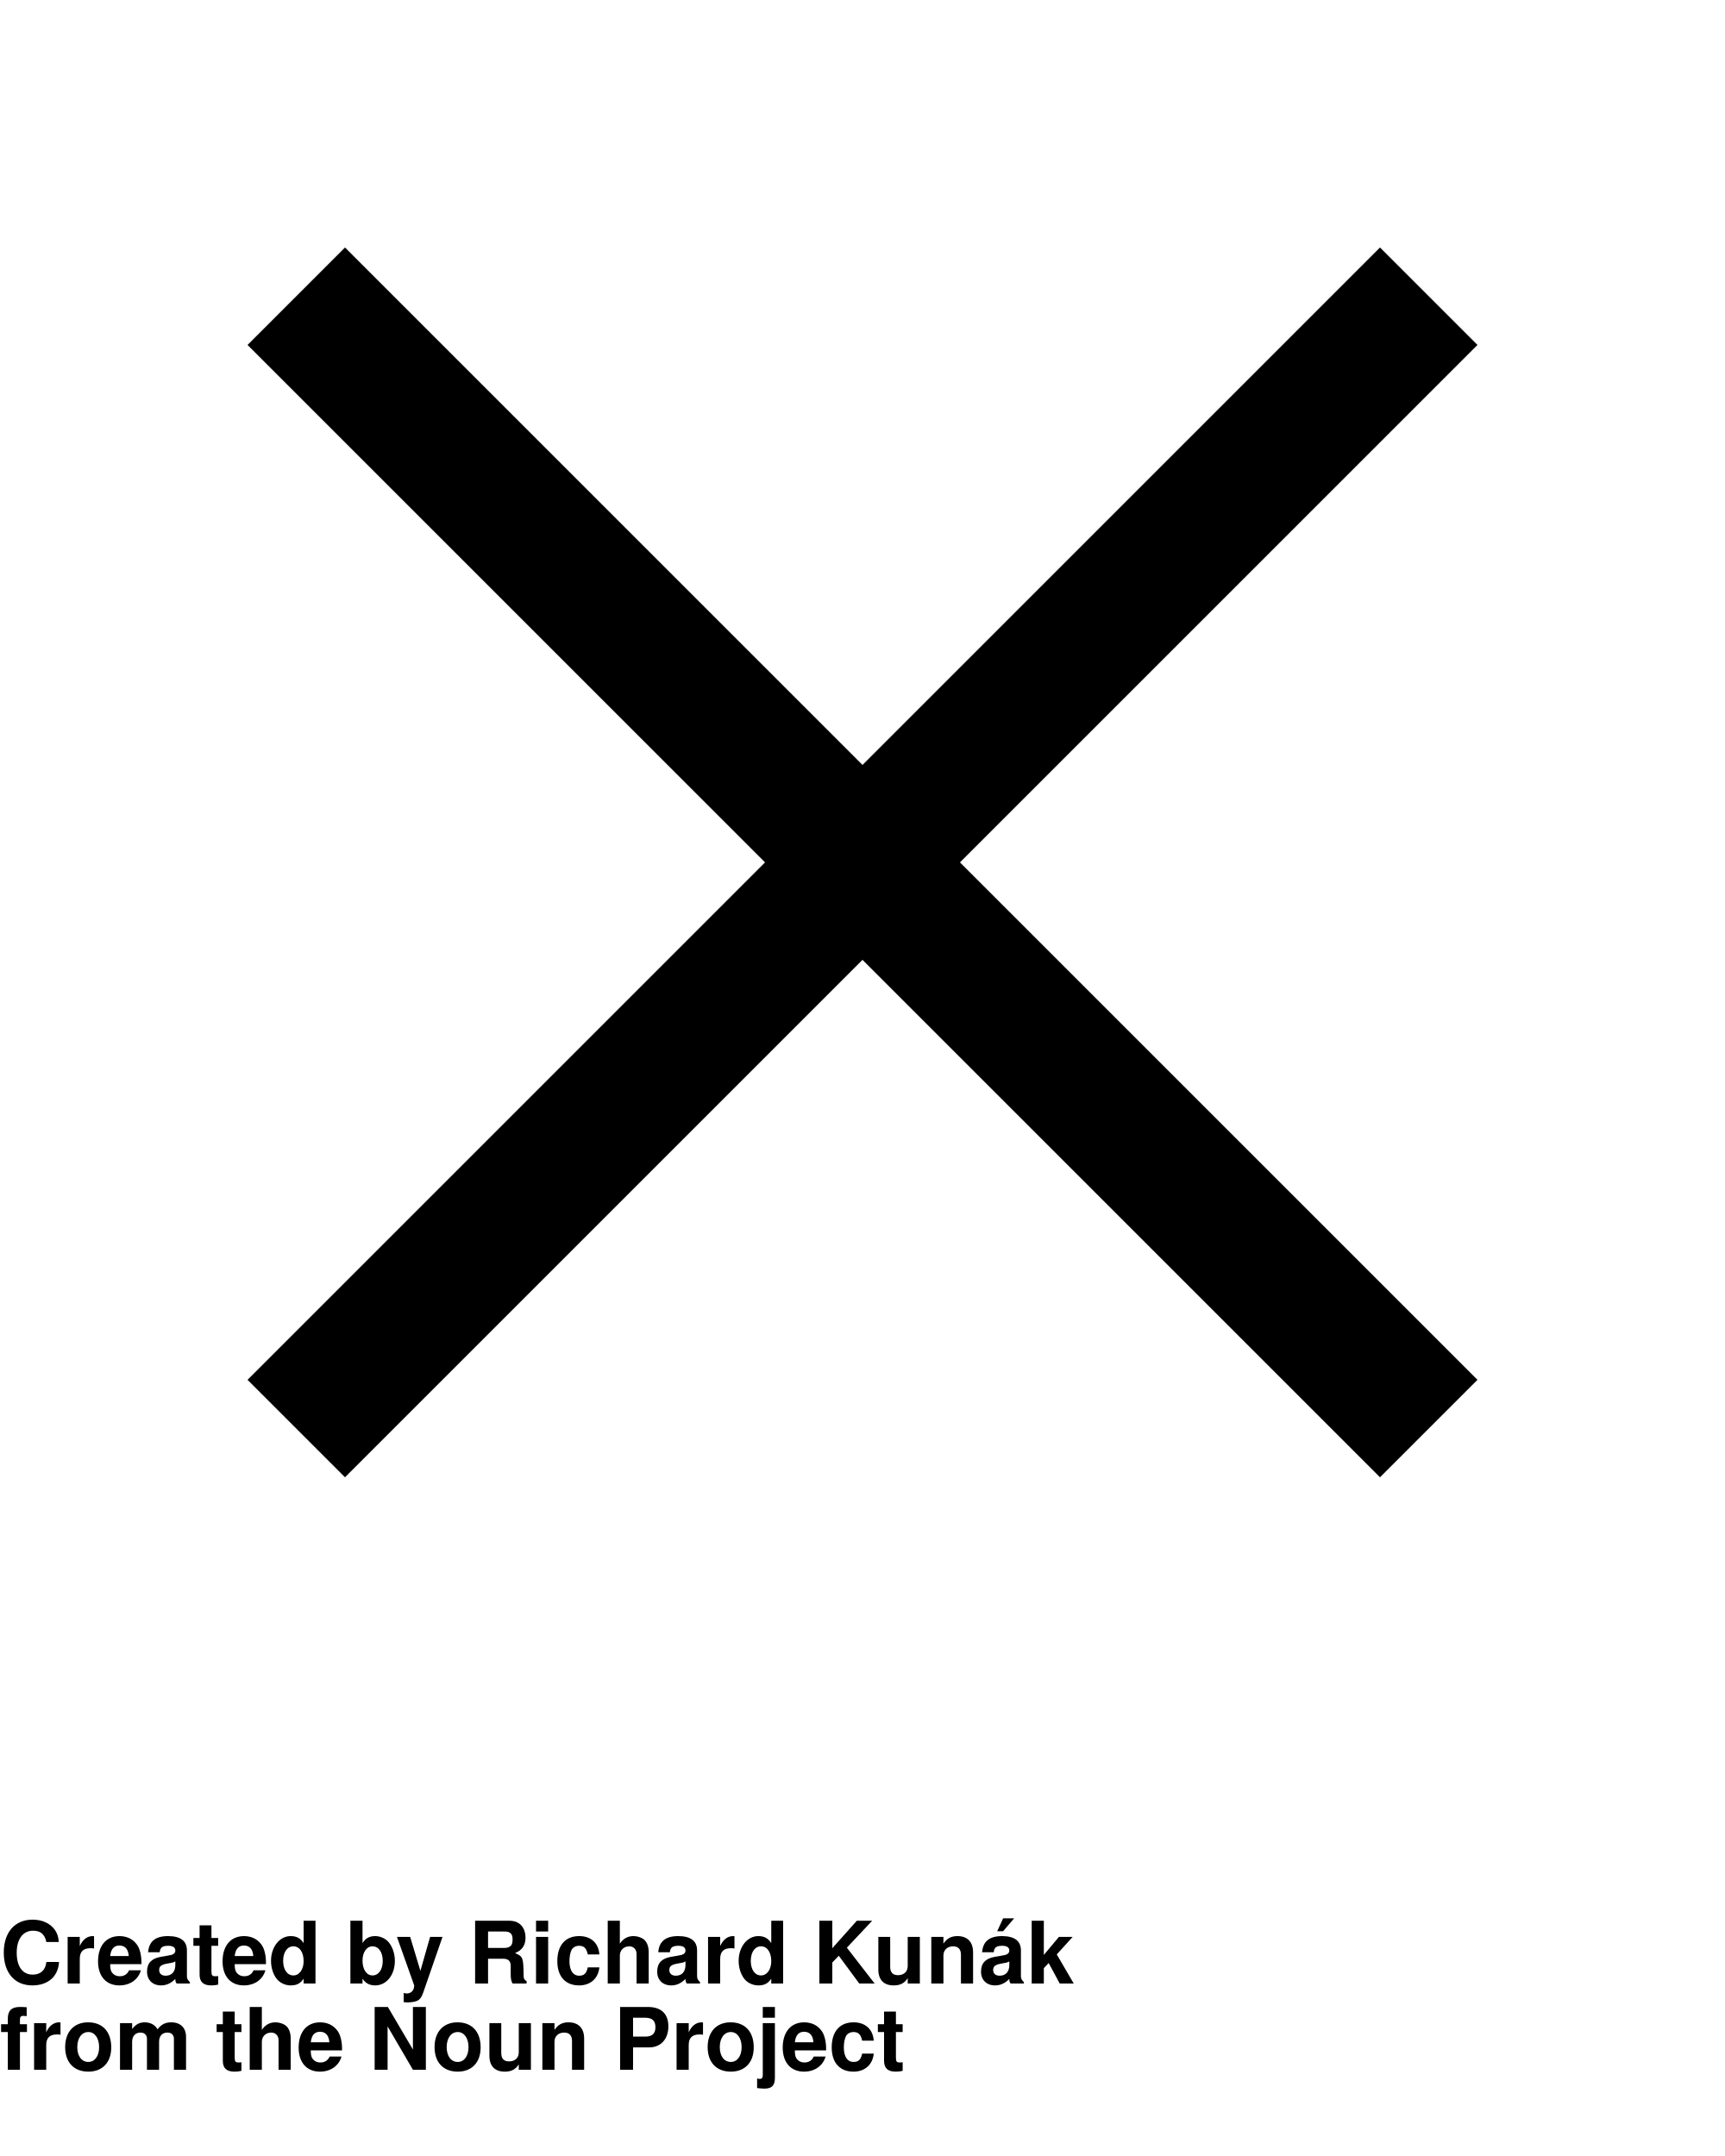
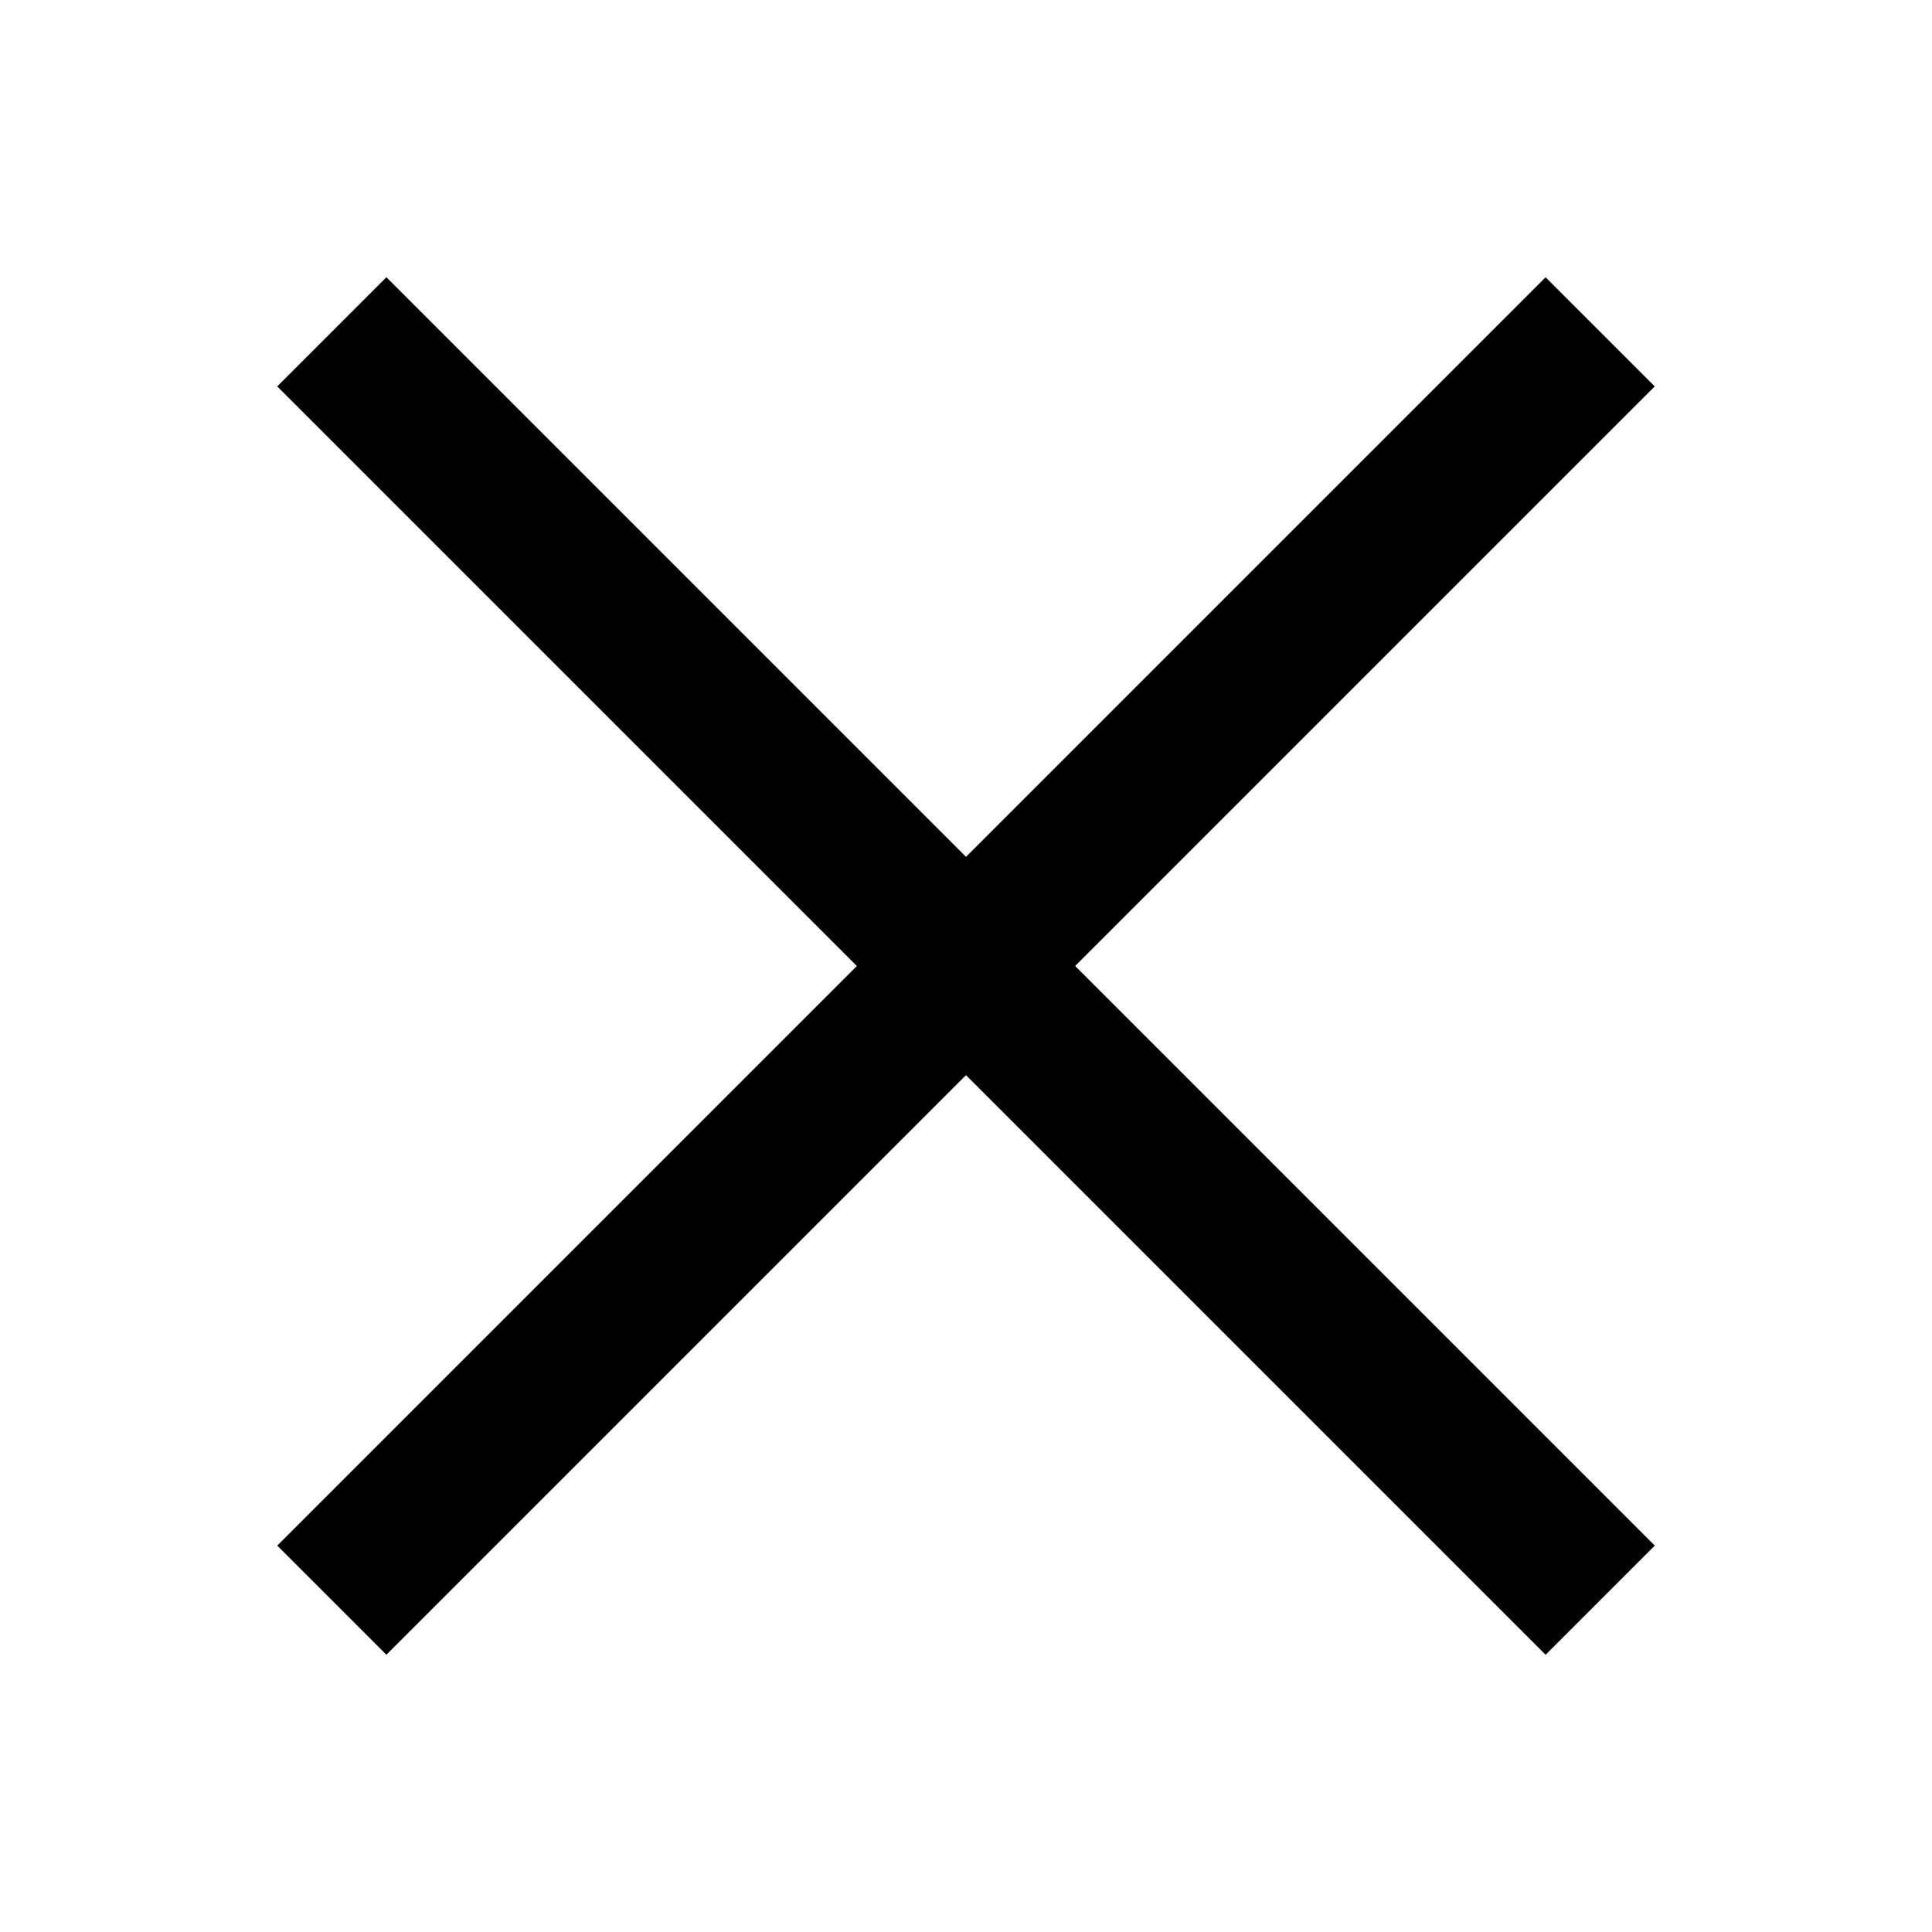
- <svg xmlns="http://www.w3.org/2000/svg" xmlns:xlink="http://www.w3.org/1999/xlink" version="1.1" preserveAspectRatio="none" x="0px" y="0px" viewBox="0 0 100 125">
-   <defs>
+ <svg xmlns="http://www.w3.org/2000/svg" xmlns:xlink="http://www.w3.org/1999/xlink" version="1.1" preserveAspectRatio="none" x="0px" y="0px" viewBox="0 0 100 100" id="svg15" width="100" height="100">
+   <defs id="defs5">
    <g id="a">
-       <path fill="#000000" stroke="none" d=" M 80 14.35 L 50 44.35 20 14.35 14.35 20 44.35 50 14.35 80 20 85.65 50 55.65 80 85.65 85.65 80 55.65 50 85.65 20 80 14.35 Z" />
+       <path fill="#000000" stroke="none" d="m 80,14.35 -30,30 -30,-30 -5.65,5.65 30,30 -30,30 5.65,5.65 30,-30 30,30 5.65,-5.65 -30,-30 30,-30 z" id="path2" />
    </g>
  </defs>
-   <g transform="matrix( 1, 0, 0, 1, 0,0) ">
-     <use xlink:href="#a" />
+   <g id="g9">
+     <use xlink:href="#a" id="use7" x="0" y="0" width="100%" height="100%" />
  </g>
-   <text x="0" y="115" fill="#000000" font-size="5px" font-weight="bold" font-family="'Helvetica Neue', Helvetica, Arial-Unicode, Arial, Sans-serif">Created by Richard Kunák</text>
-   <text x="0" y="120" fill="#000000" font-size="5px" font-weight="bold" font-family="'Helvetica Neue', Helvetica, Arial-Unicode, Arial, Sans-serif">from the Noun Project</text>
</svg>
